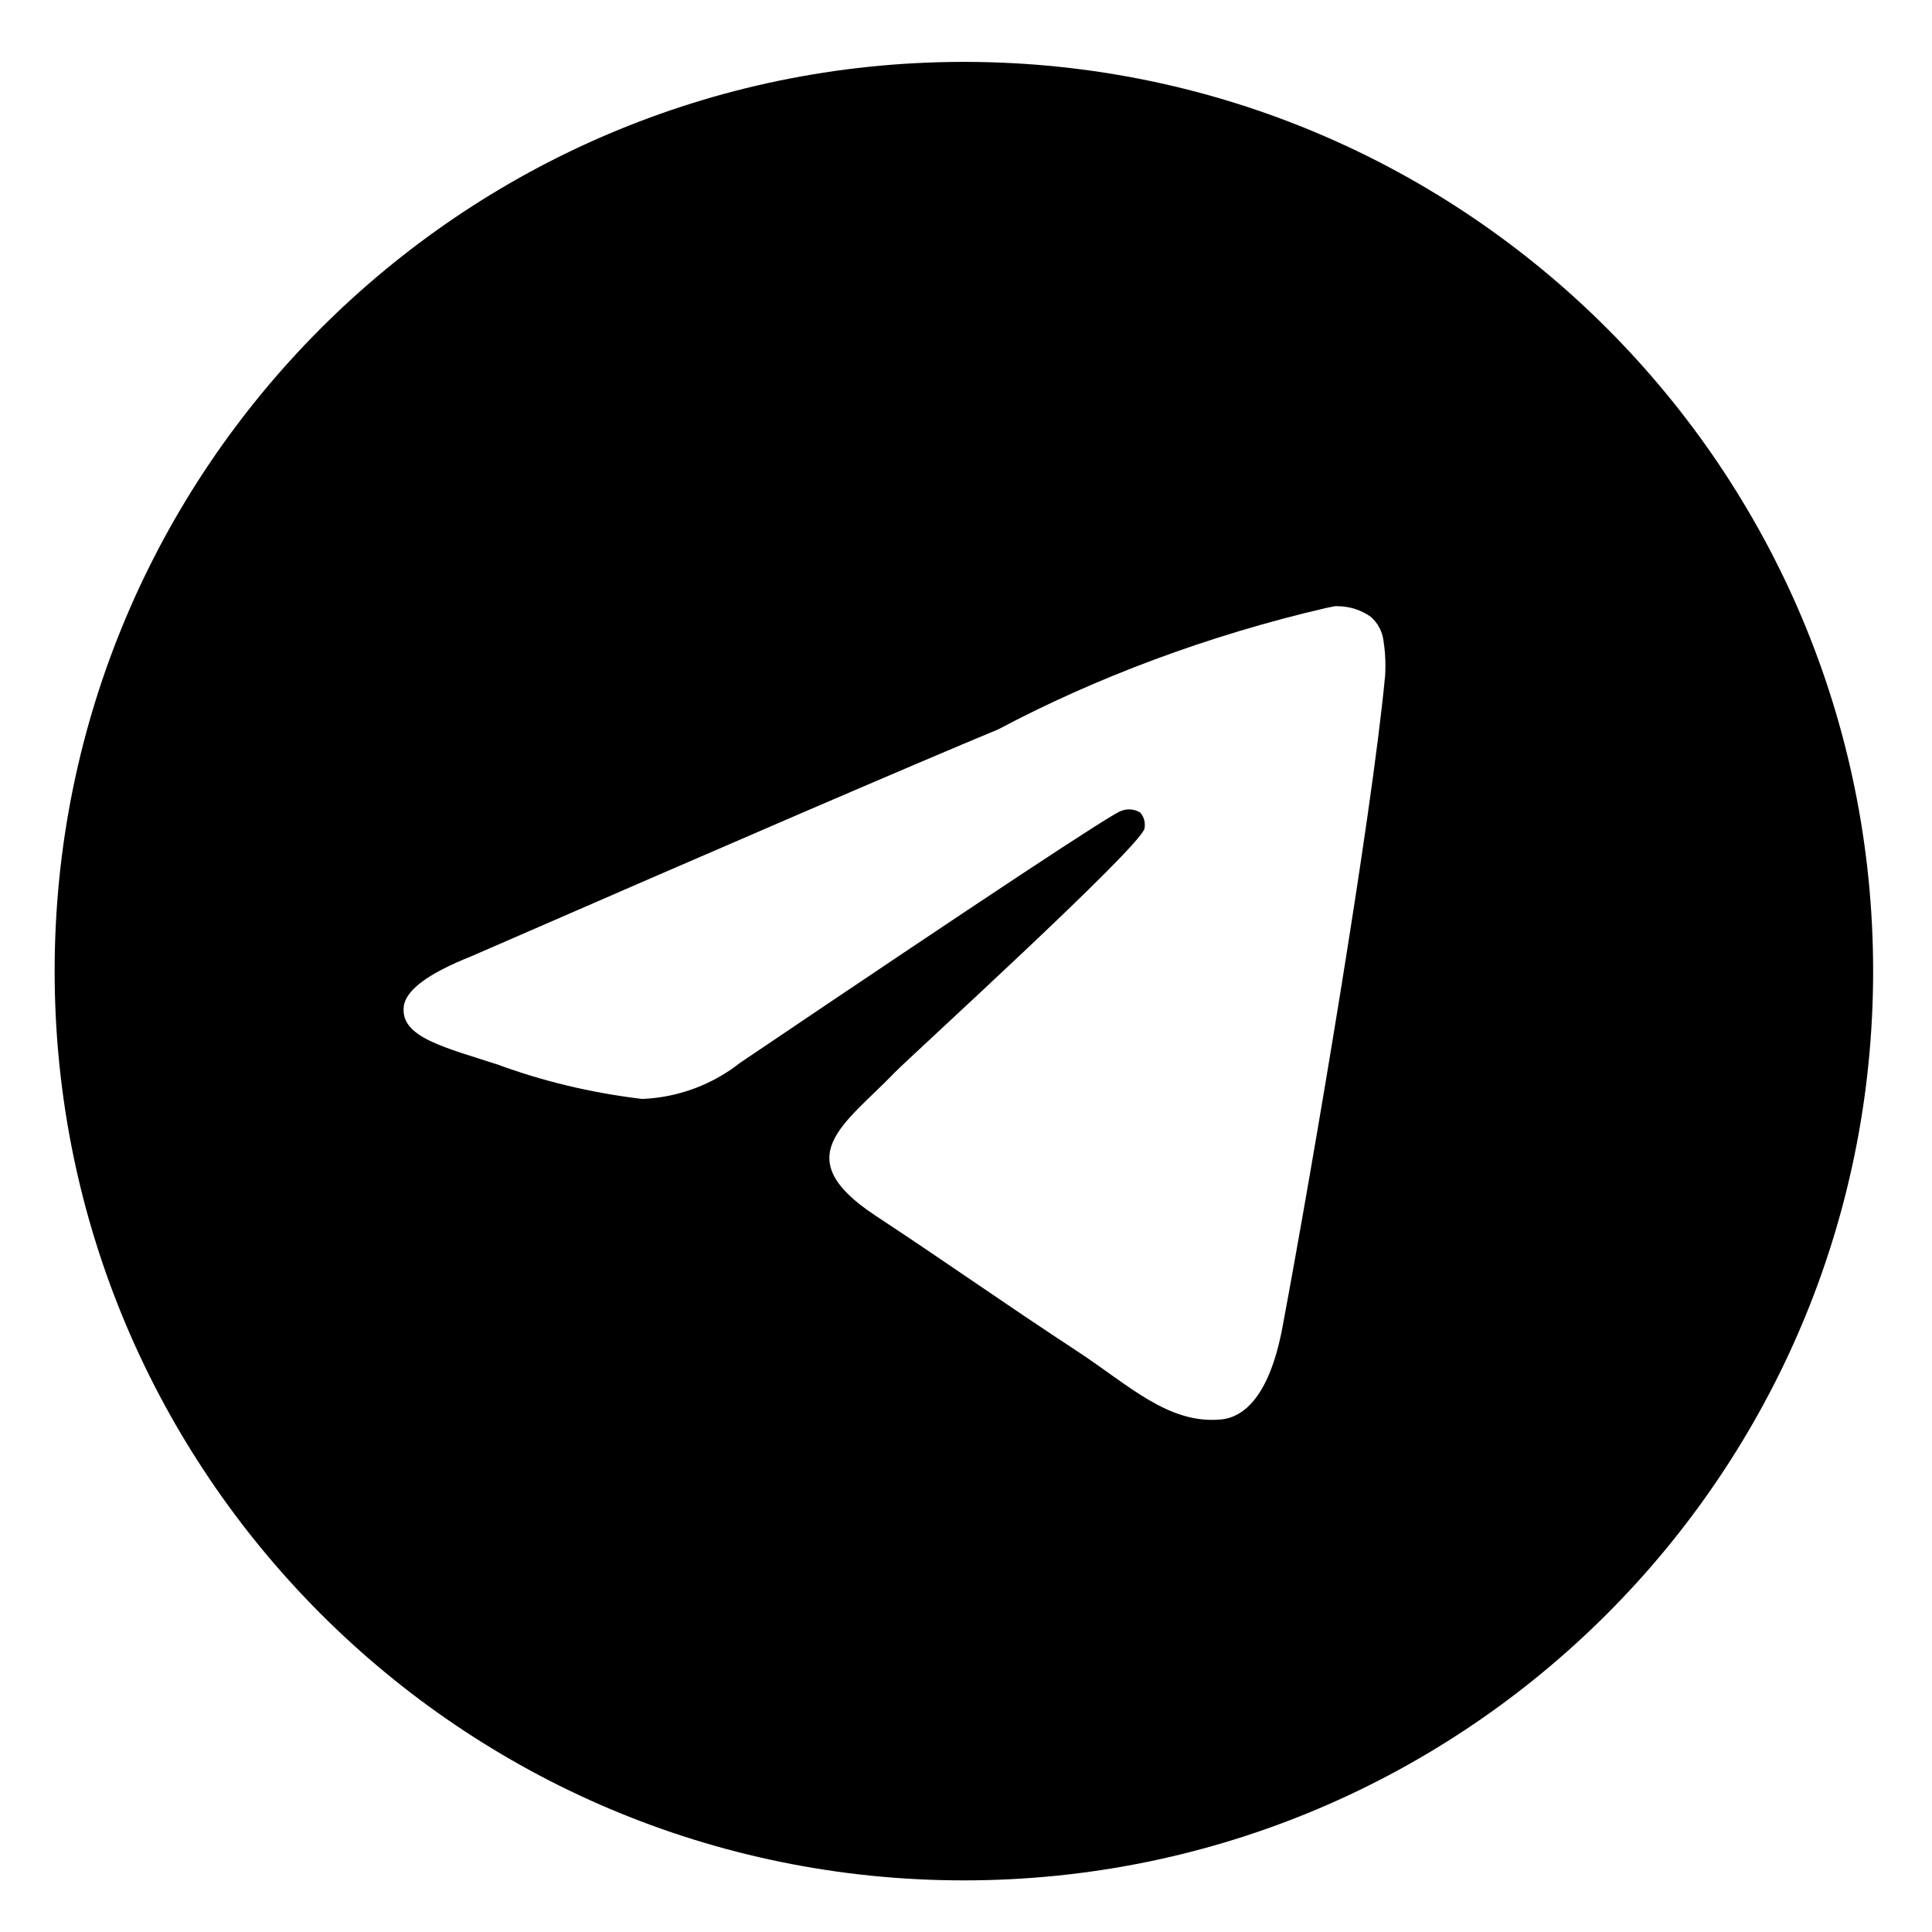
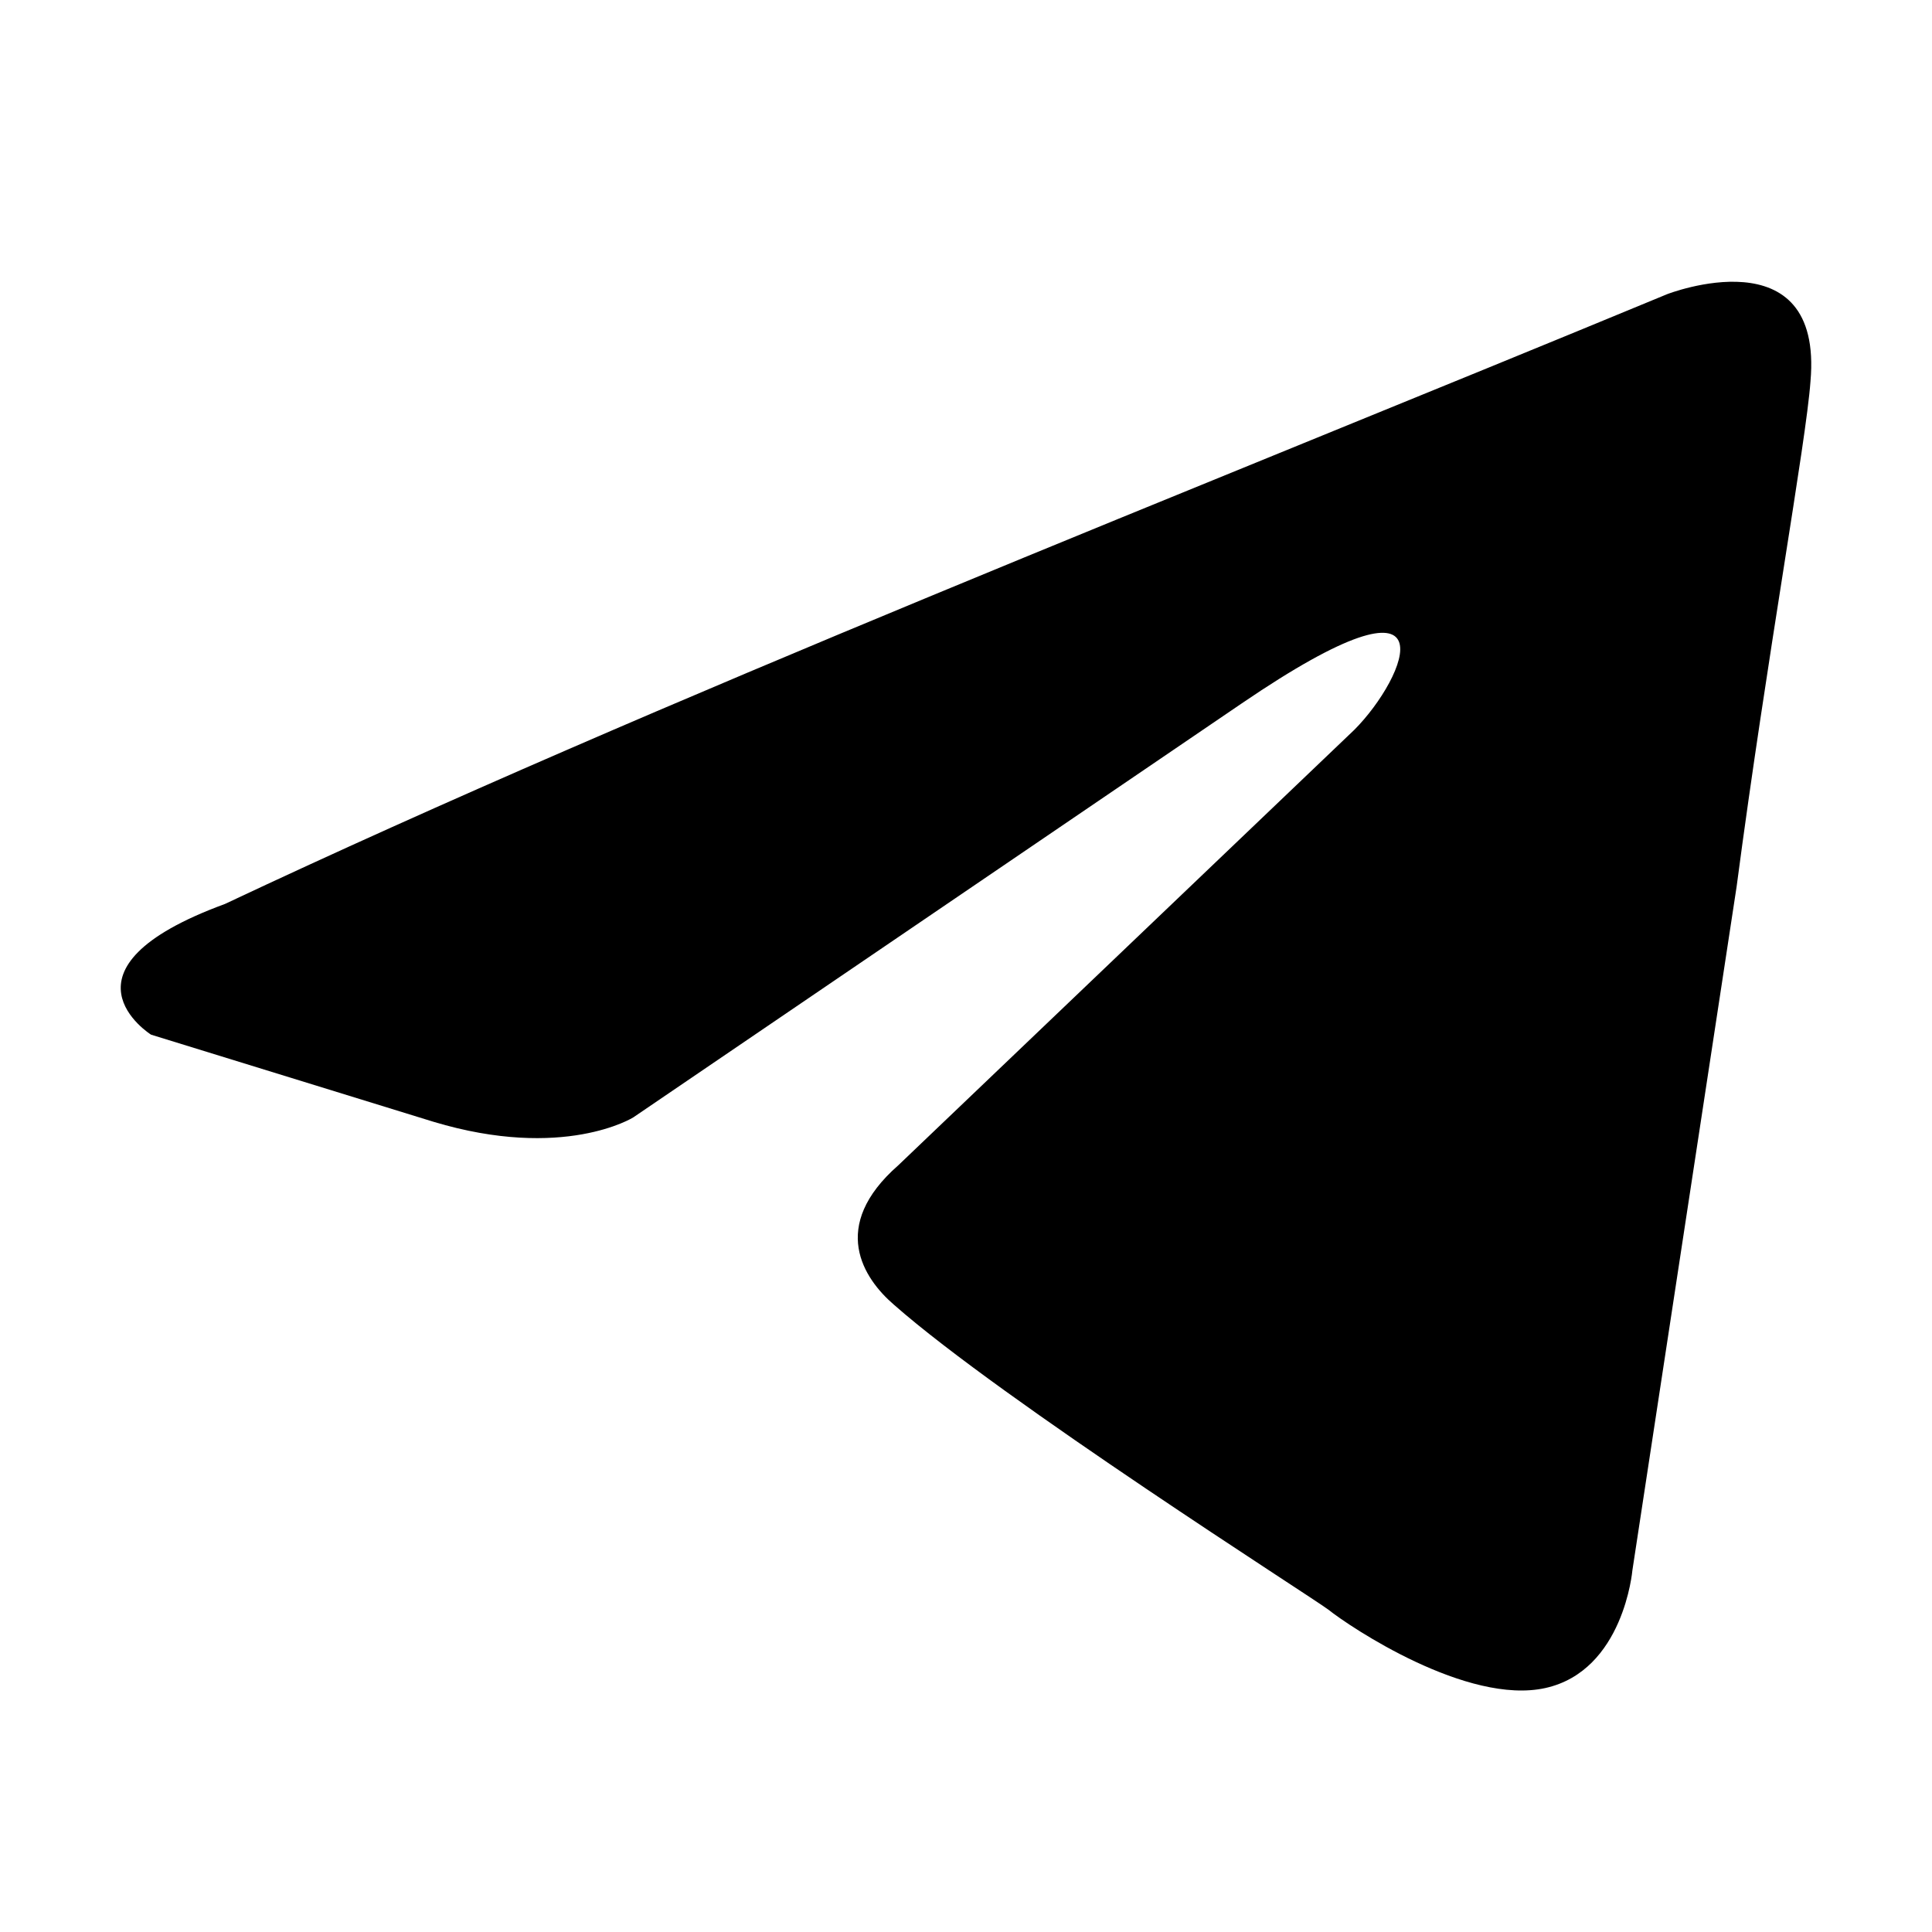
- <svg xmlns="http://www.w3.org/2000/svg" fill="#000000" width="800px" height="800px" viewBox="0 0 32 32" version="1.1">
-   <path d="M22.122 10.040c0.006-0 0.014-0 0.022-0 0.209 0 0.403 0.065 0.562 0.177l-0.003-0.002c0.116 0.101 0.194 0.243 0.213 0.403l0 0.003c0.020 0.122 0.031 0.262 0.031 0.405 0 0.065-0.002 0.129-0.007 0.193l0-0.009c-0.225 2.369-1.201 8.114-1.697 10.766-0.21 1.123-0.623 1.499-1.023 1.535-0.869 0.081-1.529-0.574-2.371-1.126-1.318-0.865-2.063-1.403-3.342-2.246-1.479-0.973-0.52-1.51 0.322-2.384 0.221-0.23 4.052-3.715 4.127-4.031 0.004-0.019 0.006-0.040 0.006-0.062 0-0.078-0.029-0.149-0.076-0.203l0 0c-0.052-0.034-0.117-0.053-0.185-0.053-0.045 0-0.088 0.009-0.128 0.024l0.002-0.001q-0.198 0.045-6.316 4.174c-0.445 0.351-1.007 0.573-1.619 0.599l-0.006 0c-0.867-0.105-1.654-0.298-2.401-0.573l0.074 0.024c-0.938-0.306-1.683-0.467-1.619-0.985q0.051-0.404 1.114-0.827 6.548-2.853 8.733-3.761c1.607-0.853 3.47-1.555 5.429-2.010l0.157-0.031zM15.93 1.025c-8.302 0.020-15.025 6.755-15.025 15.060 0 8.317 6.742 15.060 15.060 15.060s15.060-6.742 15.060-15.060c0-8.305-6.723-15.040-15.023-15.060h-0.002q-0.035-0-0.070 0z" />
+ <svg xmlns="http://www.w3.org/2000/svg" width="800px" height="800px" viewBox="0 0 48 48" fill="none">
+   <path d="M41.419 7.309C41.419 7.309 45.305 5.794 44.981 9.473C44.873 10.988 43.902 16.291 43.146 22.026L40.556 39.016C40.556 39.016 40.34 41.505 38.397 41.938C36.455 42.37 33.541 40.423 33.001 39.99C32.569 39.665 24.907 34.795 22.209 32.415C21.453 31.765 20.59 30.467 22.317 28.952L33.649 18.131C34.944 16.832 36.239 13.802 30.843 17.481L15.733 27.762C15.733 27.762 14.006 28.844 10.769 27.87L3.753 25.706C3.753 25.706 1.163 24.082 5.588 22.459C16.381 17.373 29.655 12.179 41.419 7.309Z" fill="#000000" />
</svg>
